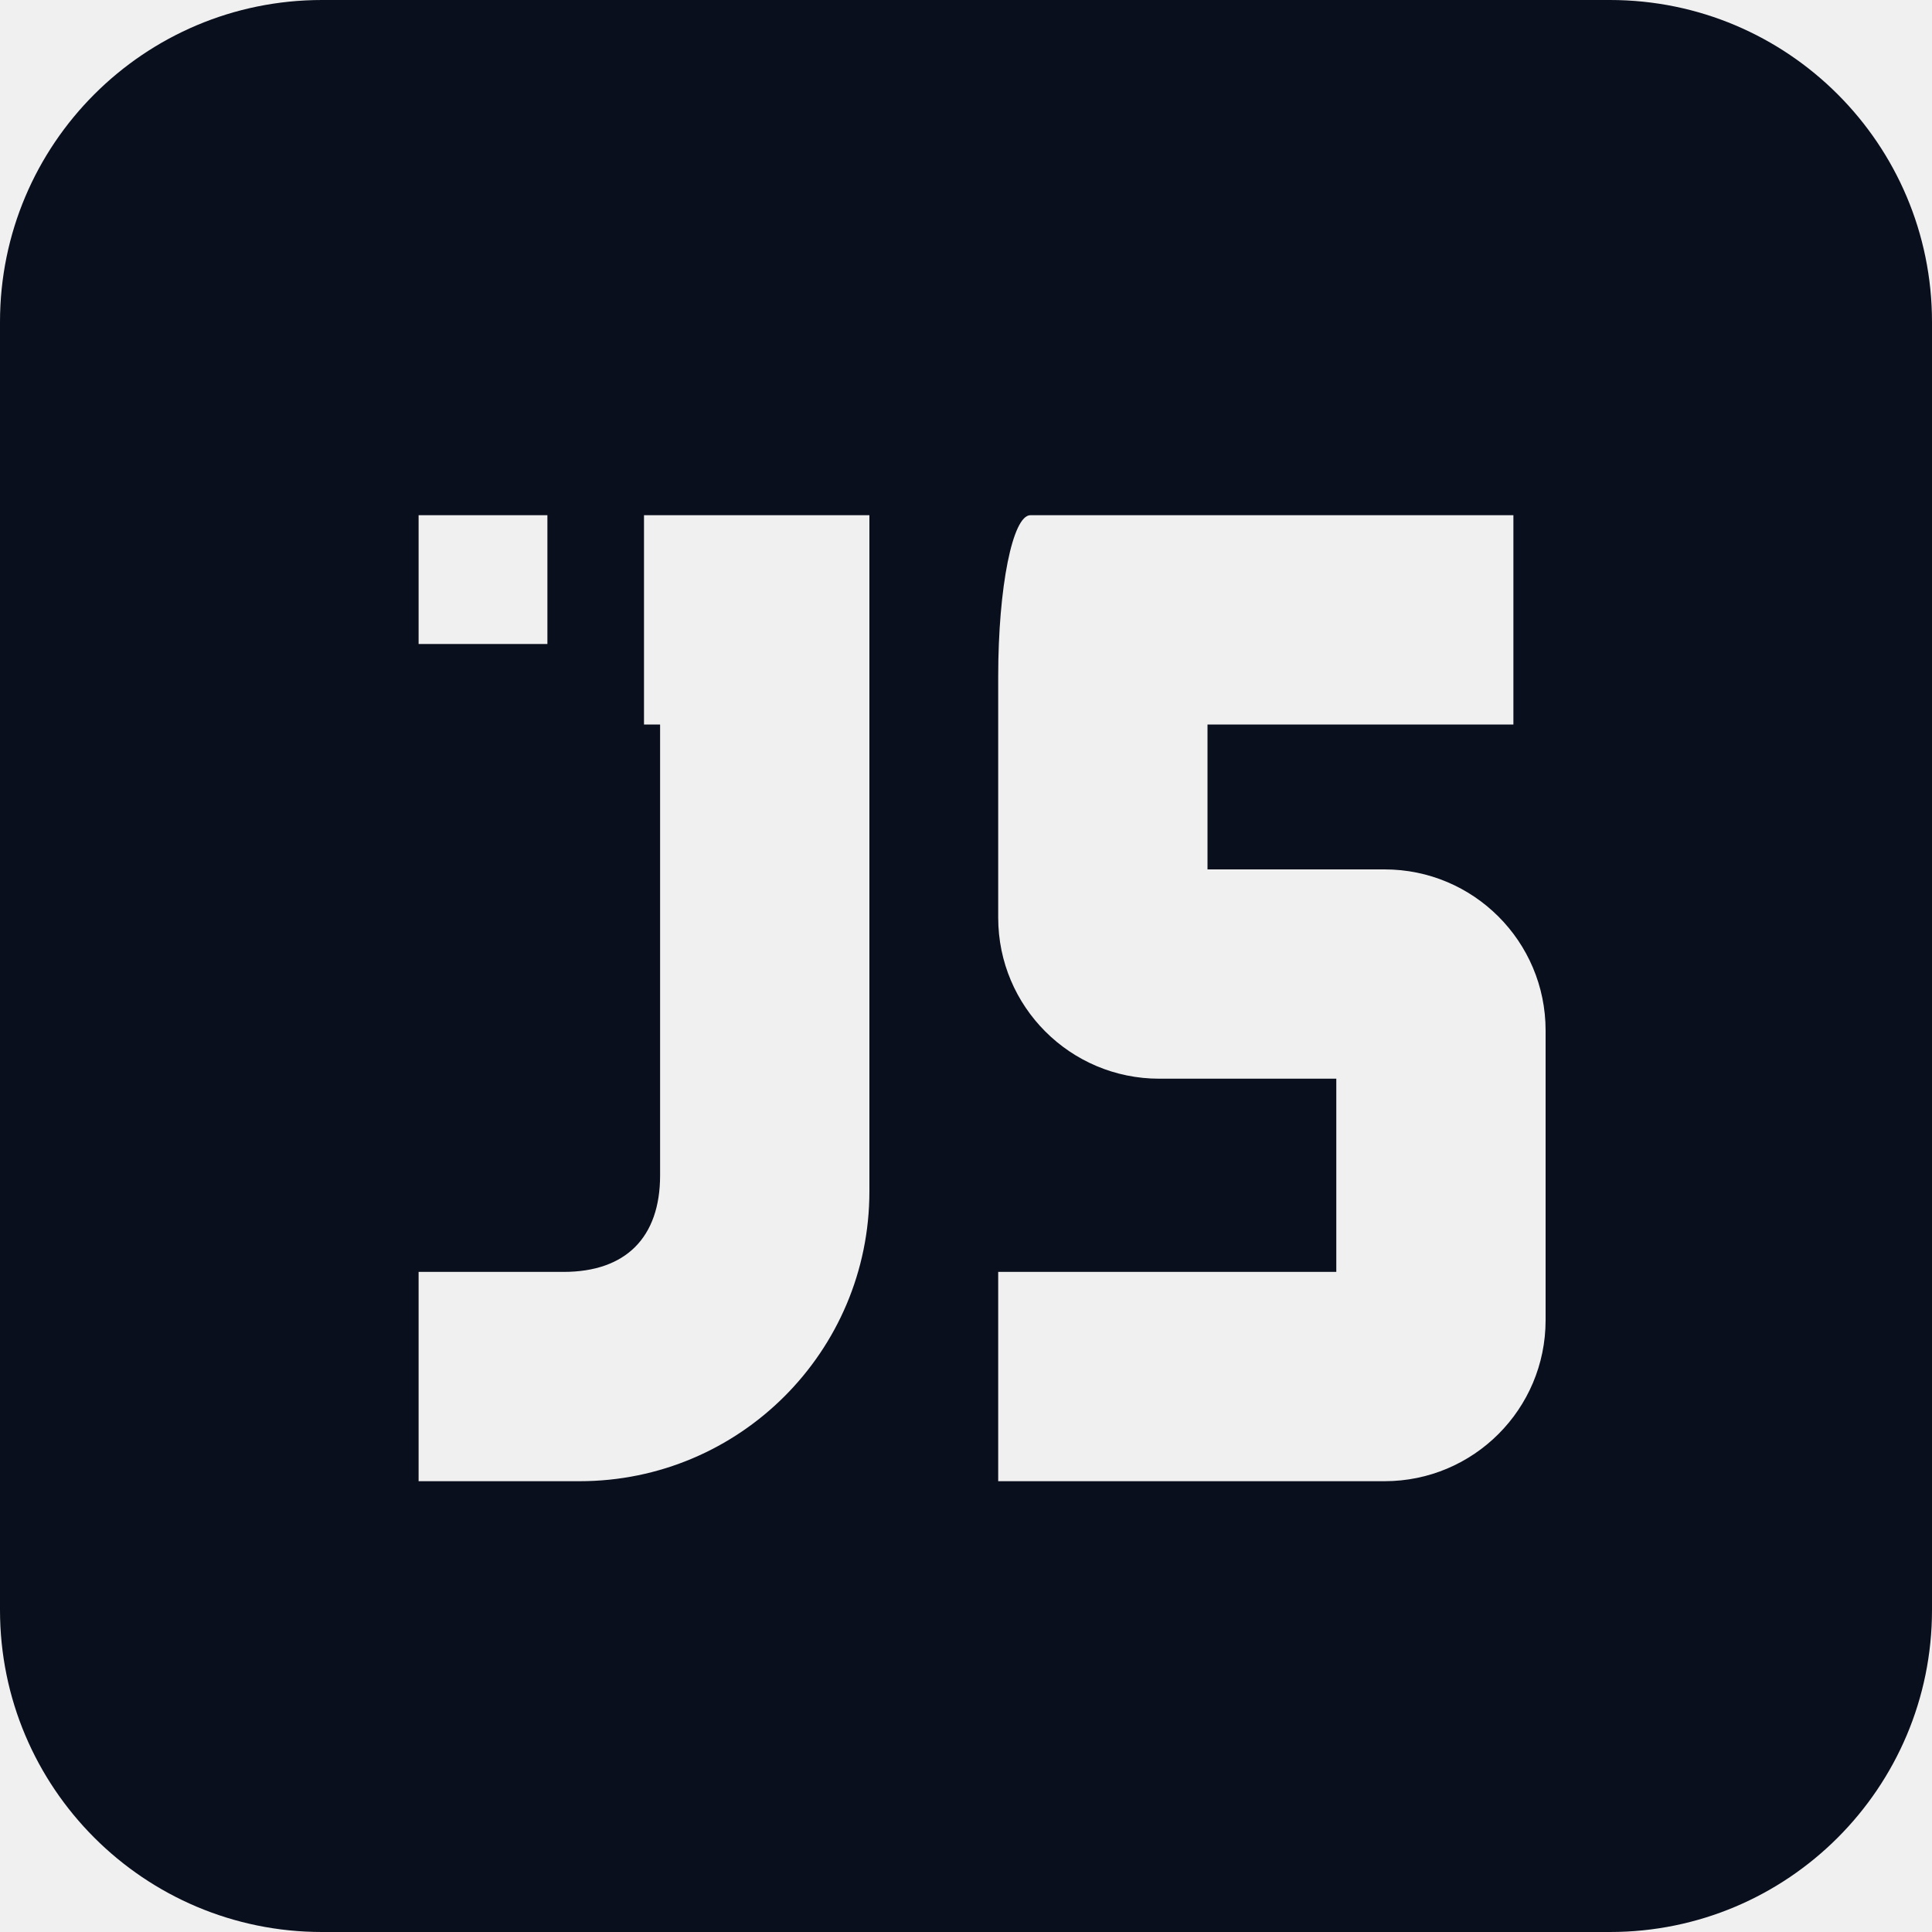
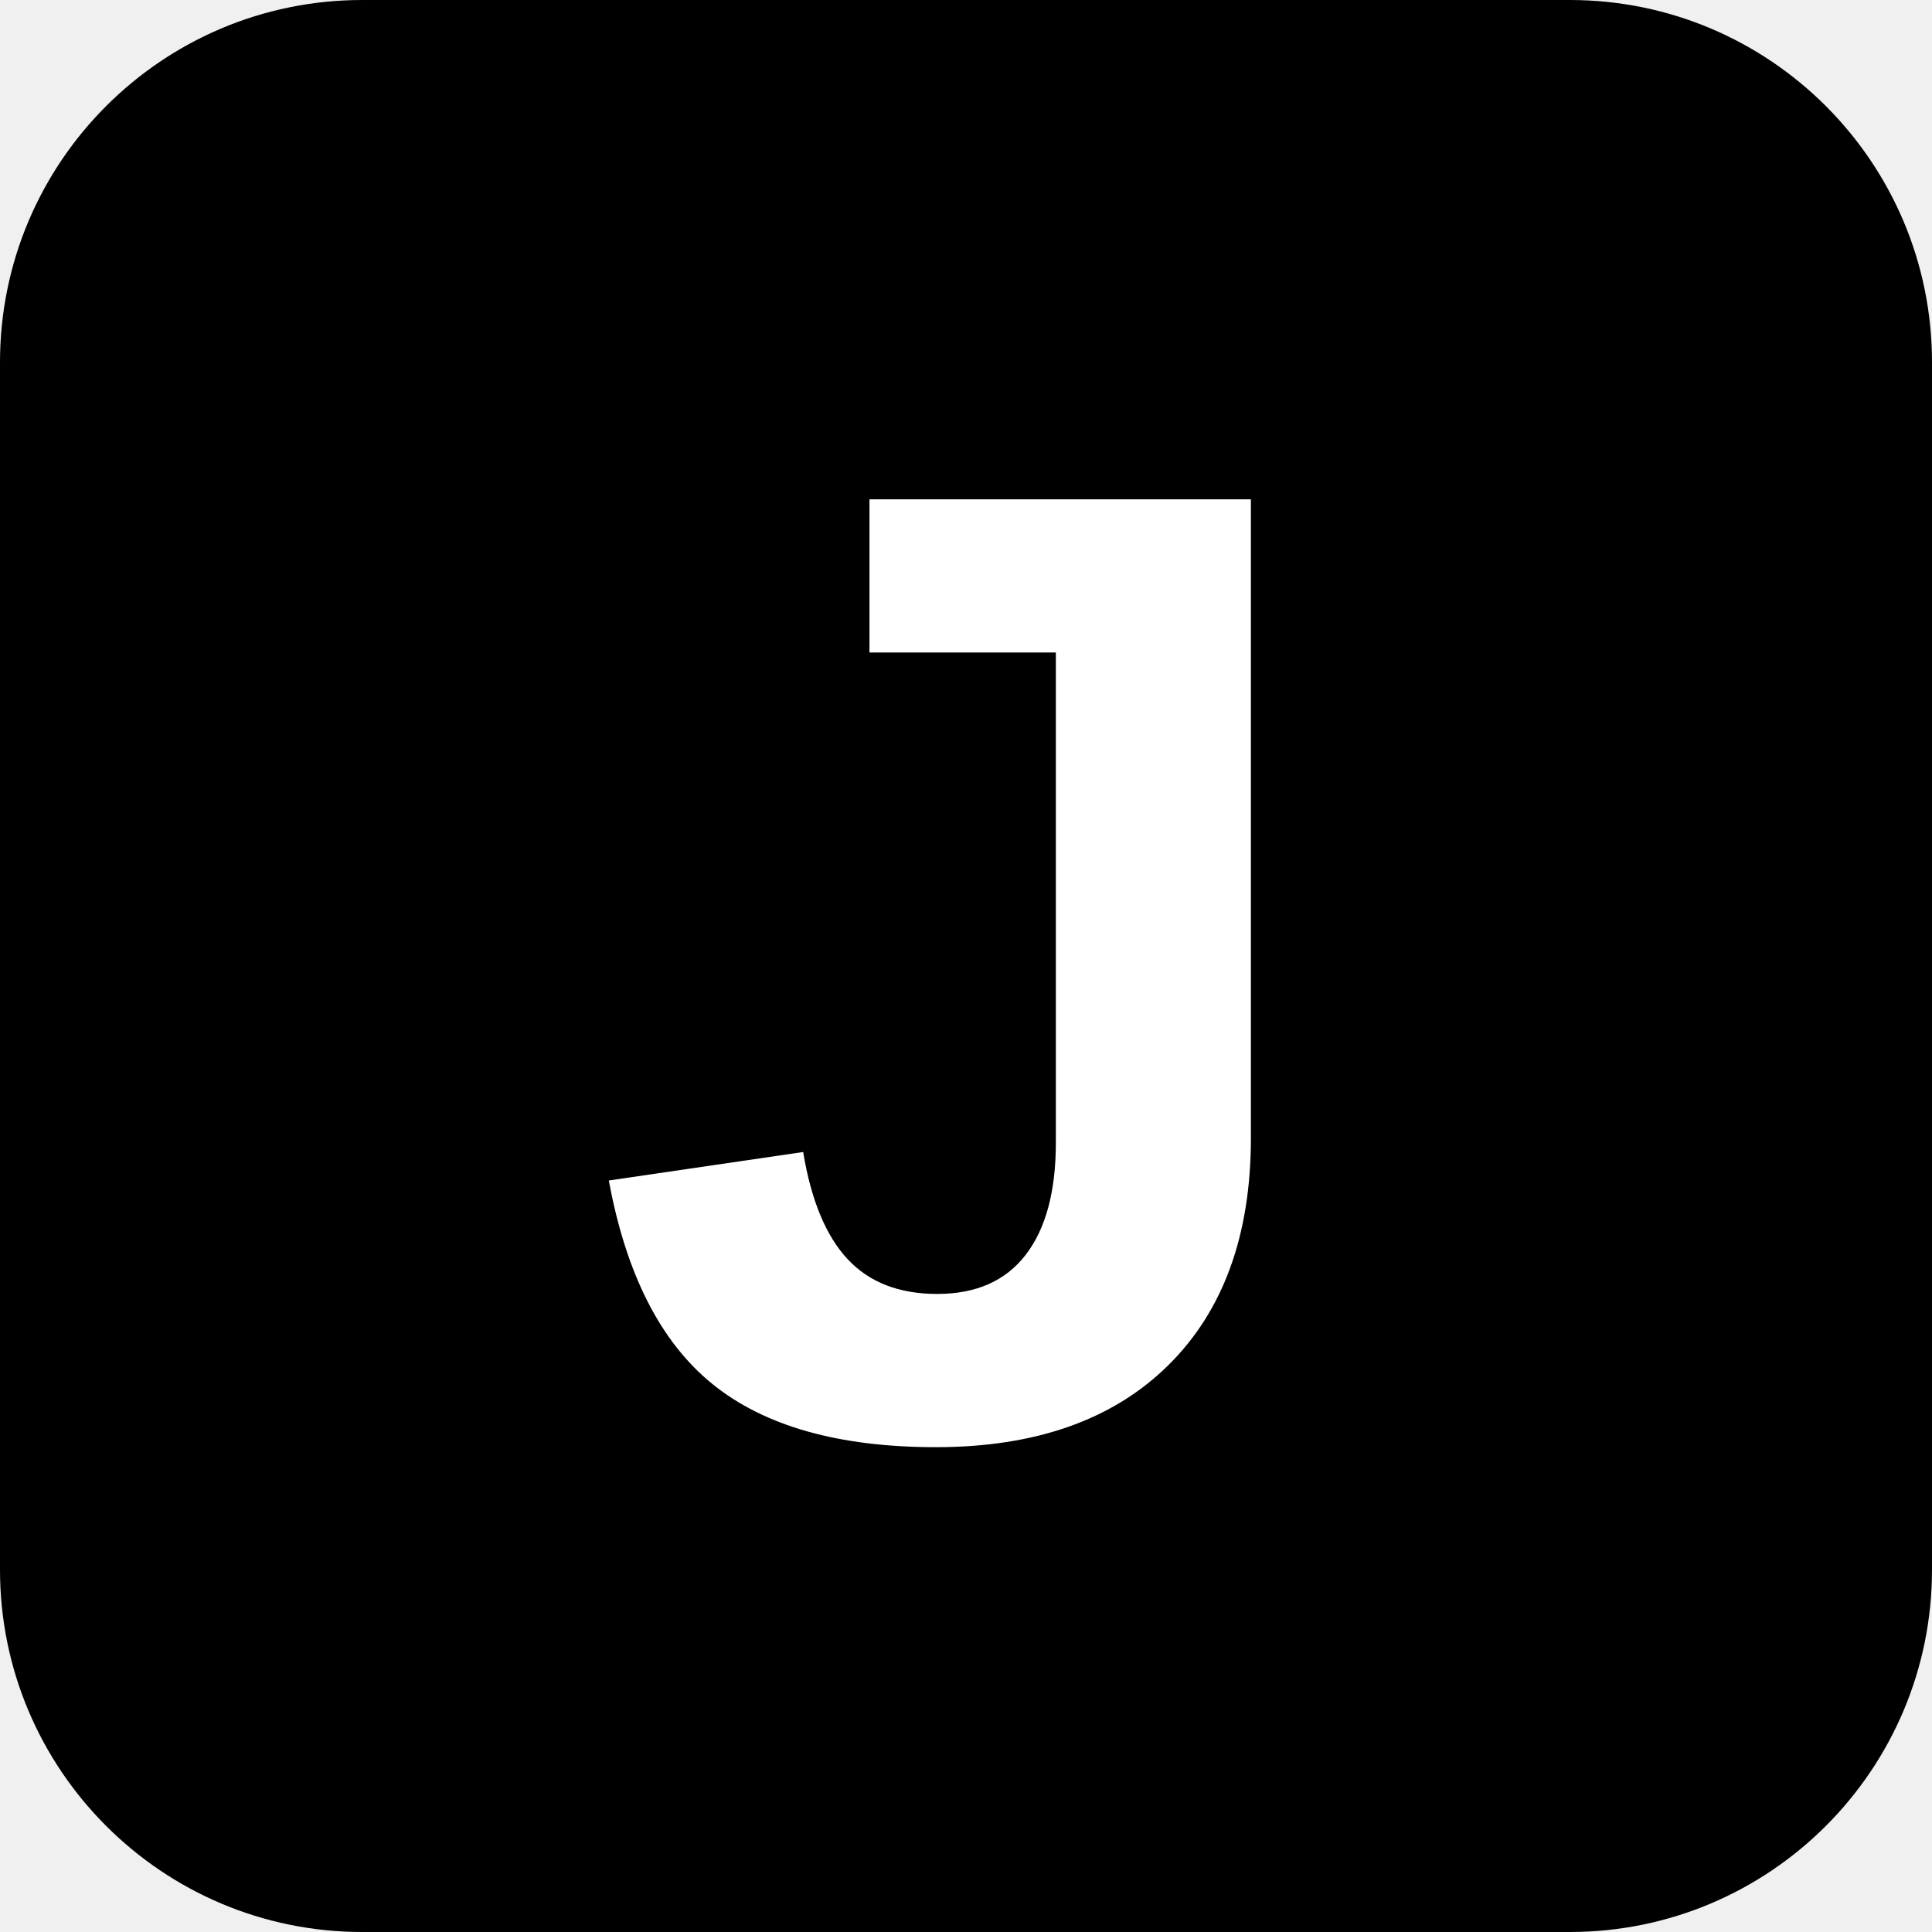
- <svg xmlns="http://www.w3.org/2000/svg" viewBox="0 0 120 120">
-   <path d="M20 0H100C111.046 0 120 8.954 120 20V100C120 111.046 111.046 120 100 120H20C8.954 120 0 111.046 0 100V20C0 8.954 8.954 0 20 0ZM40 32V45H41V73C41 76.866 38.866 79 35 79H26V92H36C45.941 92 54 83.941 54 74V32H40ZM26 32V40H34V32H26ZM64 32C62.895 32 62 36.477 62 42V57C62 62.523 66.477 67 72 67H83V79H62V92H86C91.523 92 96 87.523 96 82V64C96 58.477 91.523 54 86 54H75V45H94V32H64Z" fill="#0A0F1D" />
+ <svg xmlns="http://www.w3.org/2000/svg" viewBox="0 0 512 512">
+   <rect width="512" height="512" rx="96" ry="96" fill="black" />
+   <text x="256" y="380" font-family="Arial, Helvetica, sans-serif" font-weight="bold" font-size="360" fill="white" text-anchor="middle">J</text>
</svg>
